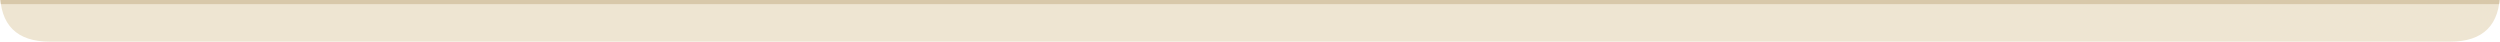
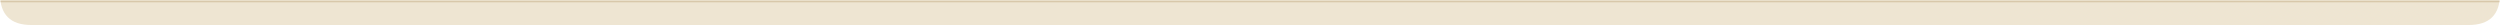
- <svg xmlns="http://www.w3.org/2000/svg" width="600" height="10" role="img">
+ <svg xmlns="http://www.w3.org/2000/svg" viewBox="0 0 800 8" role="img">
  <defs>
    <clipPath id="bottom-round">
-       <path d="M 0 0 H 600 V -2 Q 600 10 588 10 H 12 Q 0 10 0 -2 Z" />
+       <path d="M 0 0 H 800 V -2 Q 800 8 790 8 H 10 Q 0 8 0 -2 Z" />
    </clipPath>
  </defs>
  <g clip-path="url(#bottom-round)">
-     <rect width="600" height="10" fill="#eee5d2" />
-     <line x1="0" y1="0.5" x2="600" y2="0.5" stroke="#d8c8aa" stroke-width="1" />
+     <rect width="800" height="8" fill="#eee5d2" />
+     <line x1="0" y1="0.5" x2="800" y2="0.5" stroke="#d8c8aa" stroke-width="0.5" />
  </g>
</svg>
